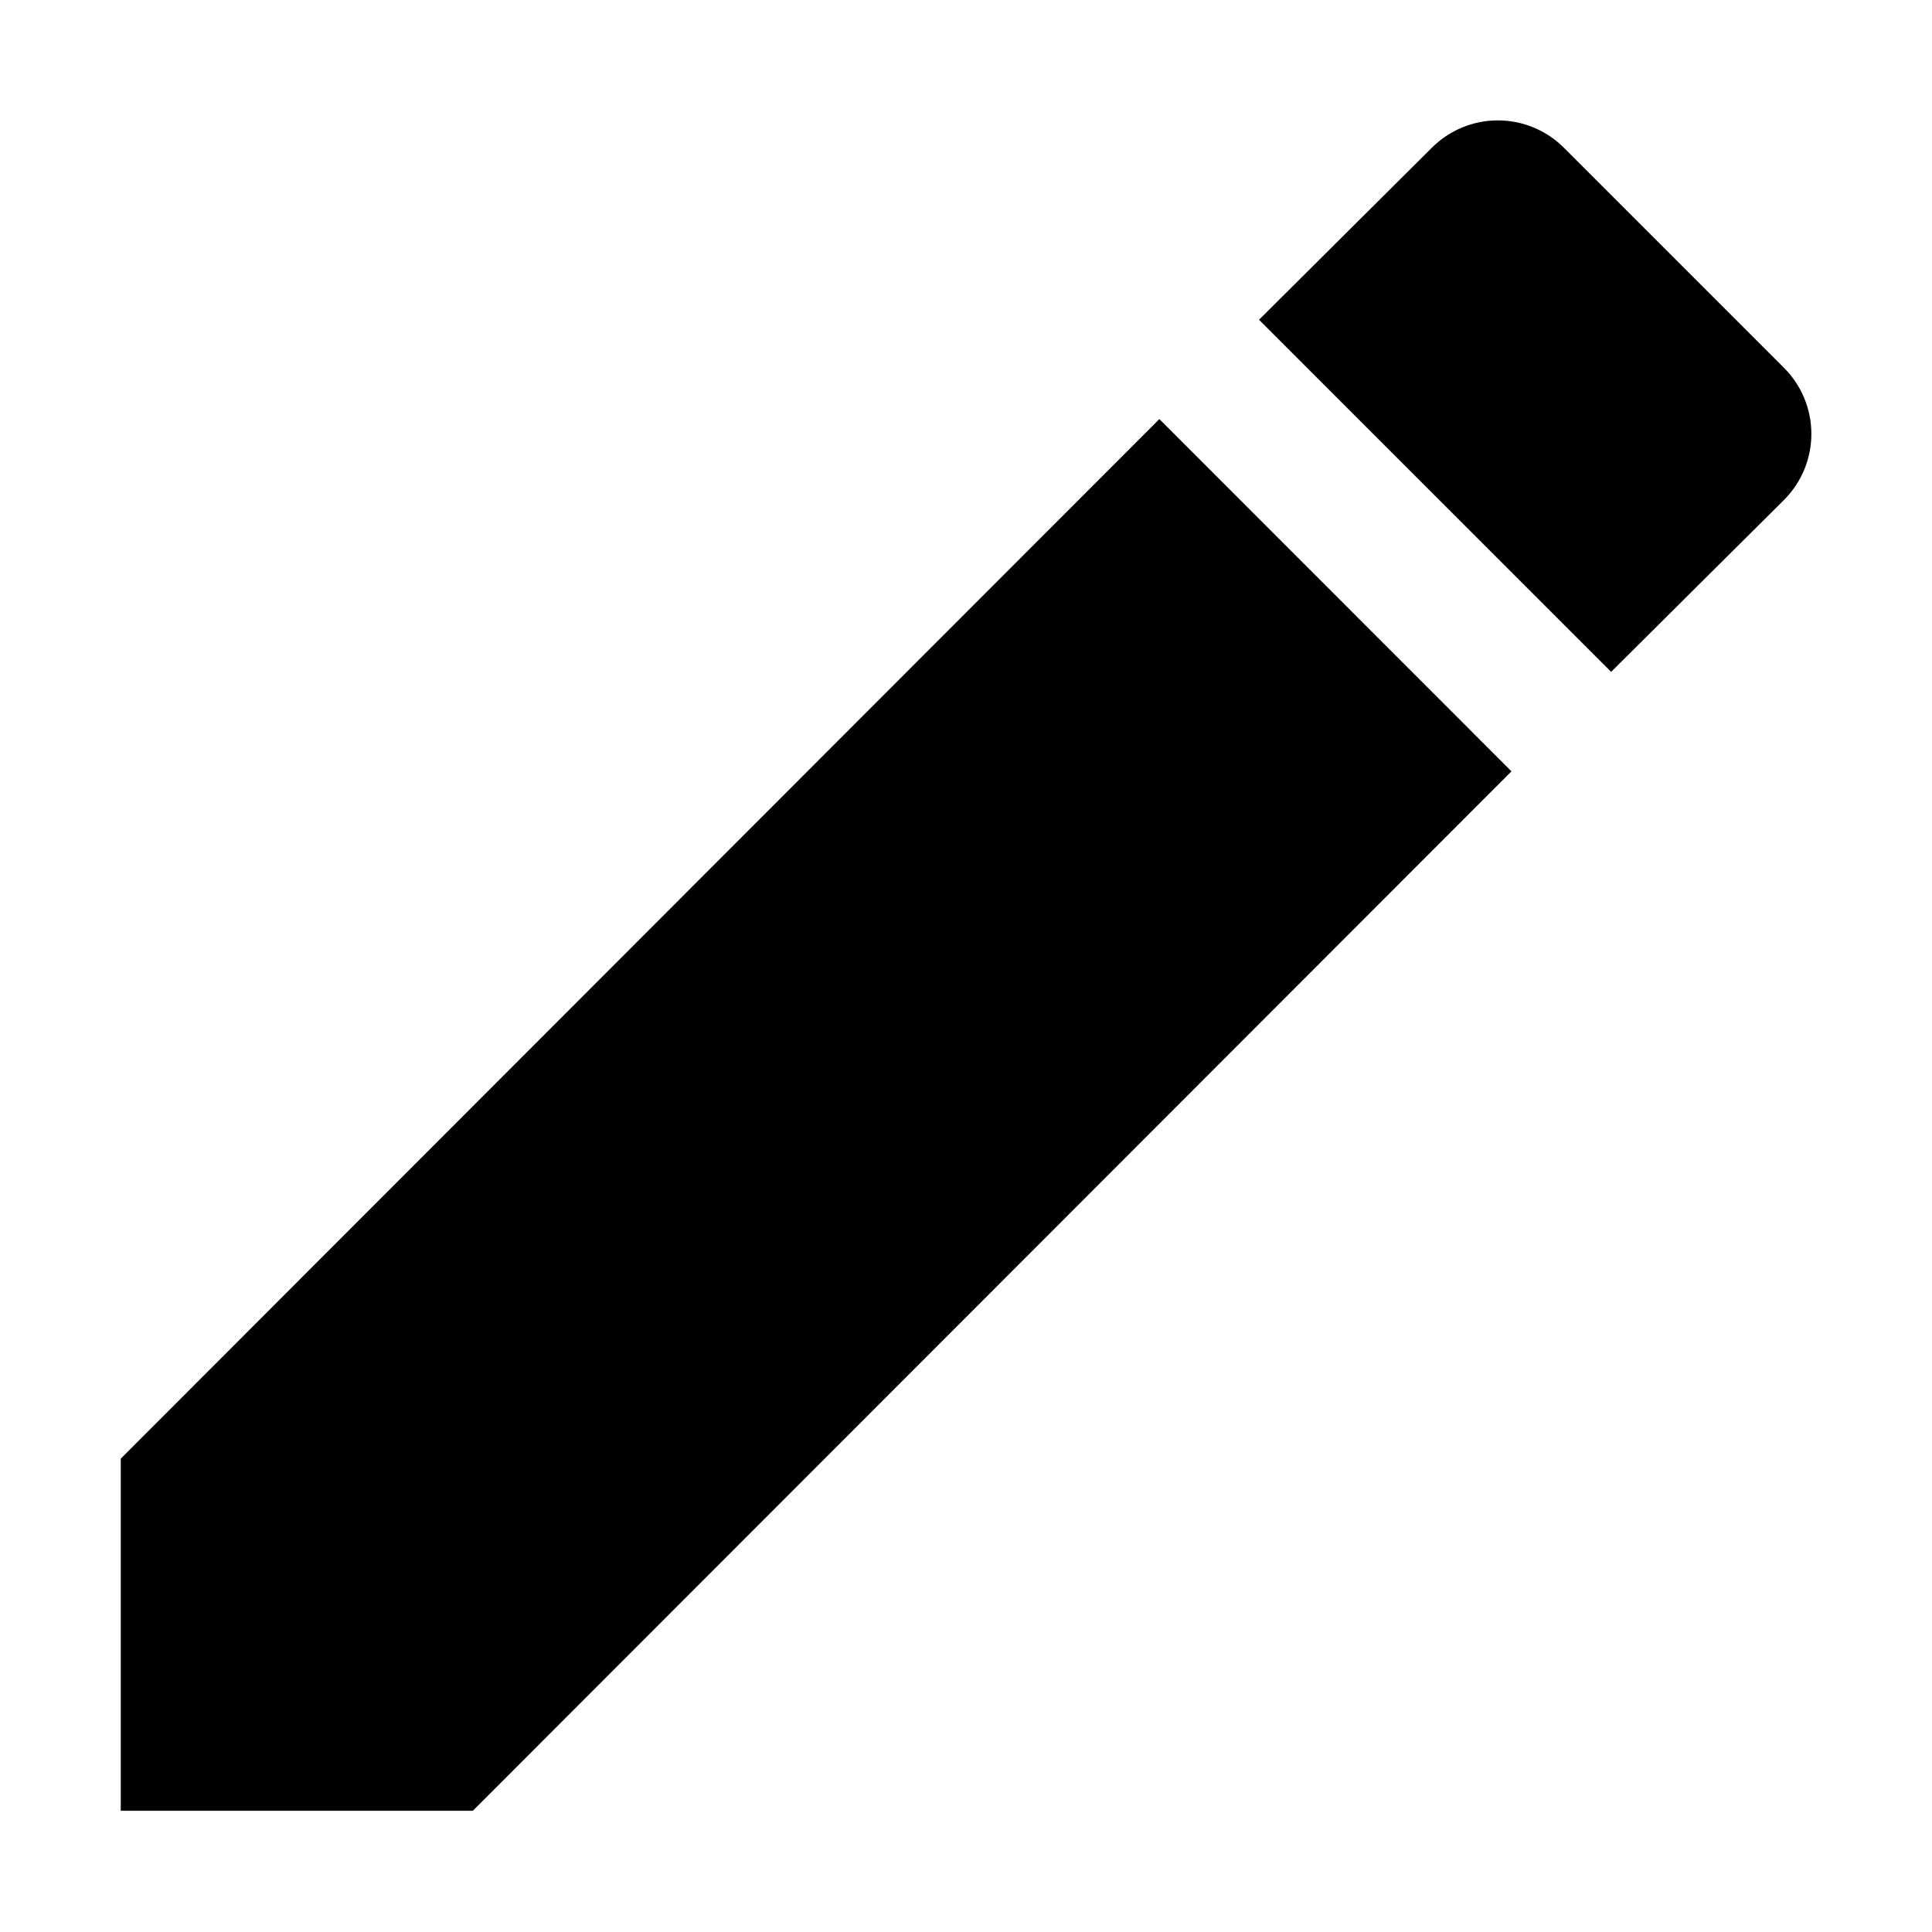
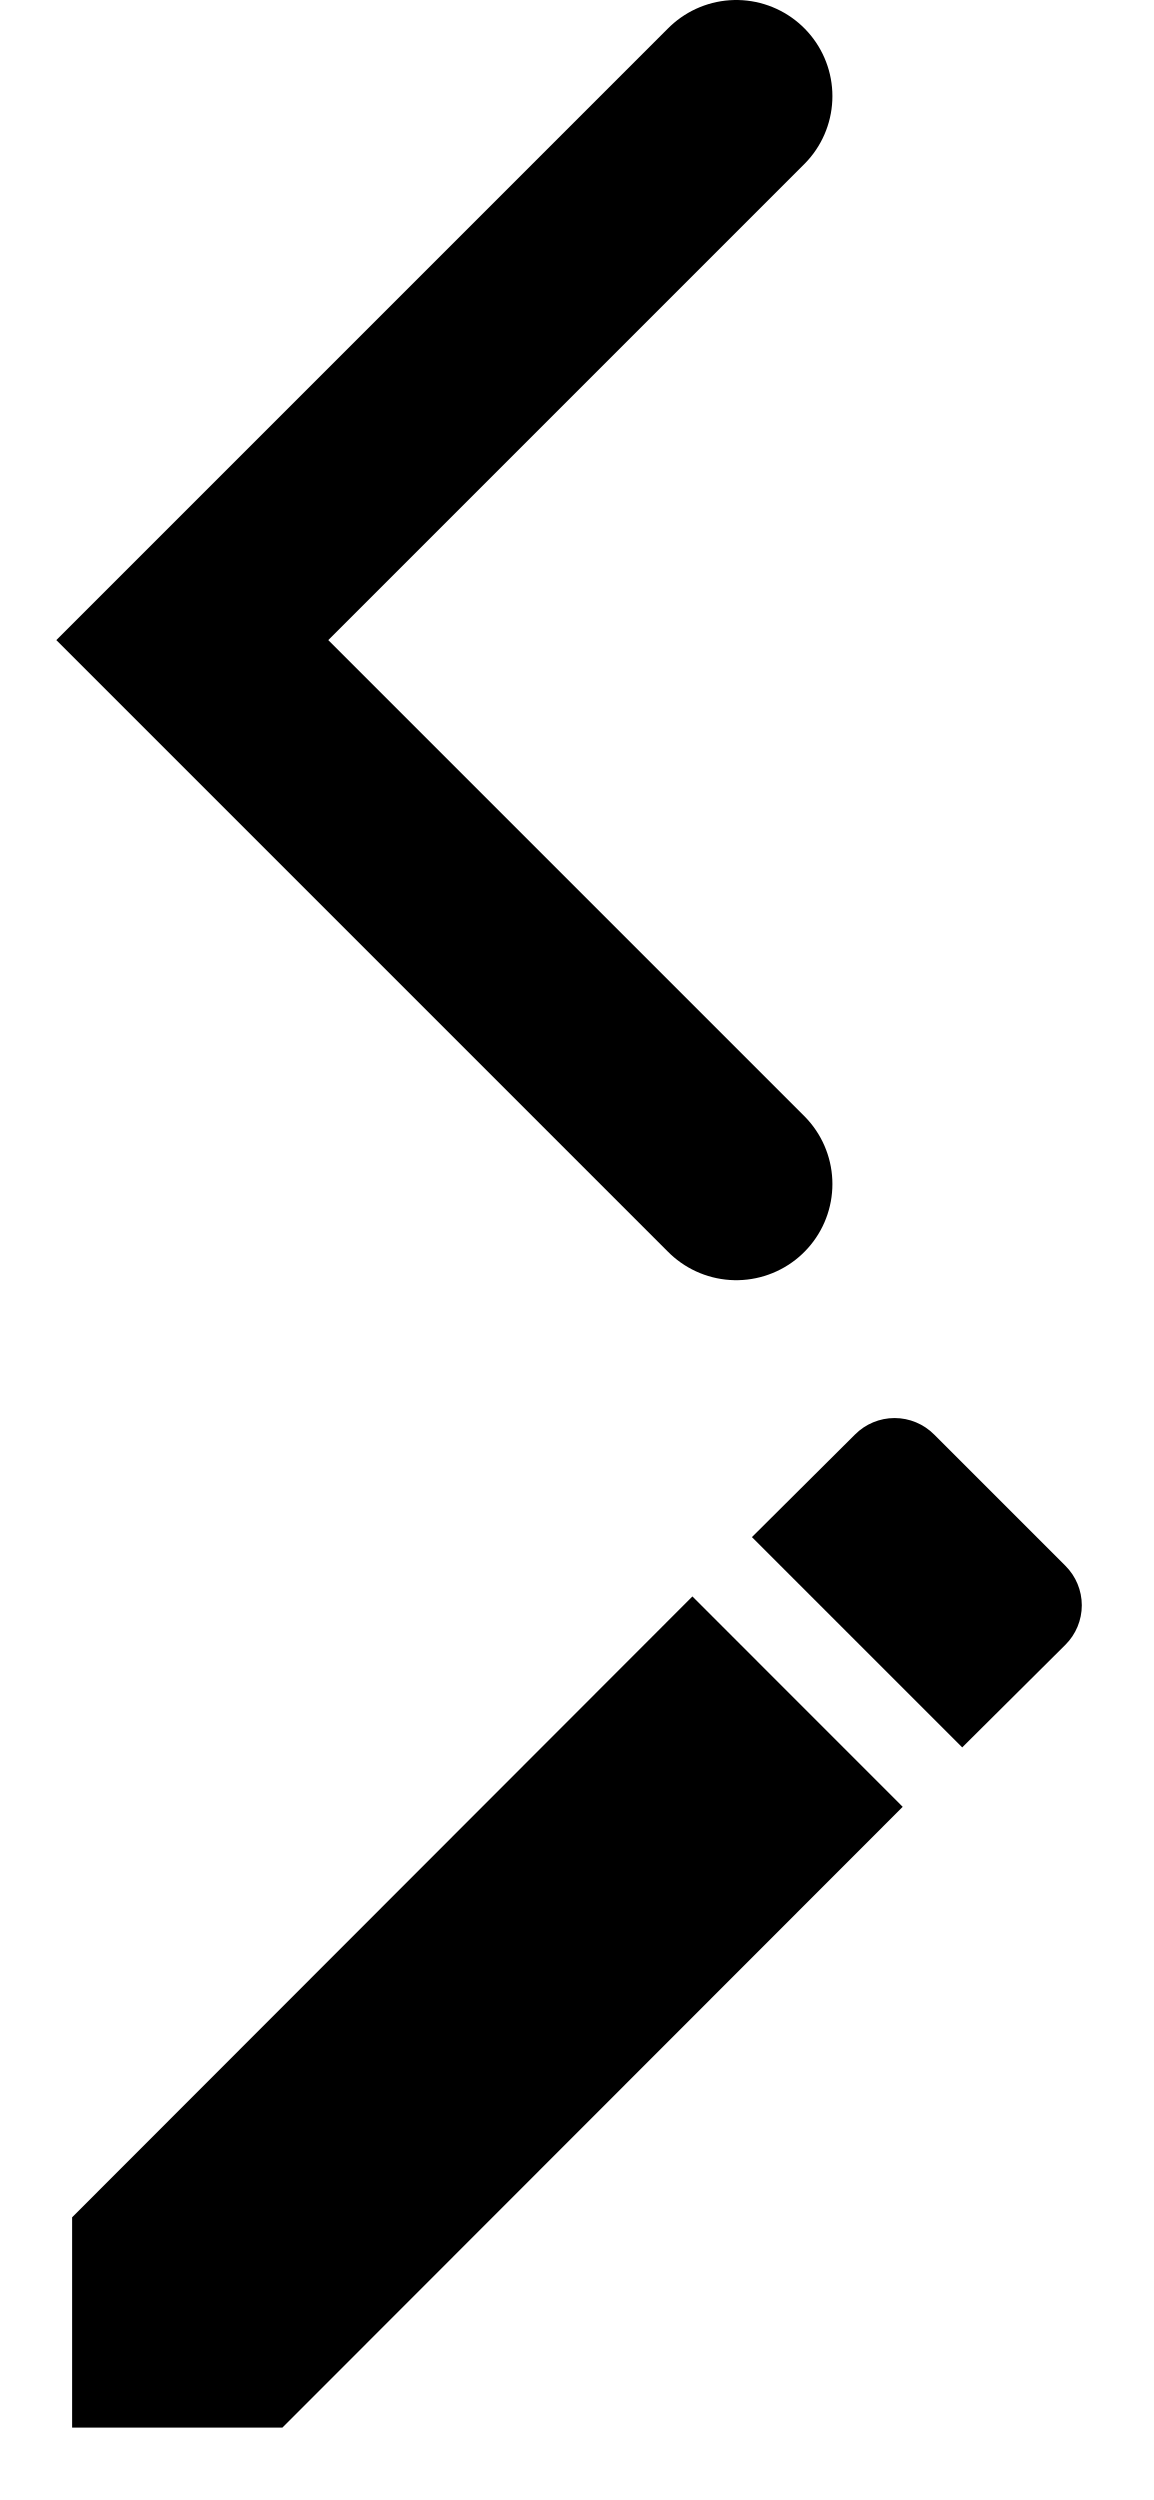
- <svg xmlns="http://www.w3.org/2000/svg" width="12" height="12" viewBox="0 0 12 12">
-   <svg width="12" height="12" viewBox="0 0 12 12" id="edit" y="0">
+ <svg xmlns="http://www.w3.org/2000/svg" width="12" height="26" viewBox="0 0 12 26">
+   <svg width="9" height="14" viewBox="0 0 9 14" id="arrow" y="0">
+     <g transform="translate(-6 -5)" fill="none" fill-rule="evenodd">
+       <path d="M0 0h24v24H0z" />
+       <path stroke="#000" stroke-width="2" stroke-linecap="round" d="M13.657 17.314L8 11.657 13.657 6" />
+     </g>
+   </svg>
+   <svg width="12" height="12" viewBox="0 0 12 12" id="edit" y="14">
    <g transform="translate(-2 -2)" fill="none" fill-rule="evenodd">
      <path d="M0 0h16v16H0z" />
      <path d="M13.08 5.106a.58.58 0 0 0 0-.822l-1.365-1.365a.58.58 0 0 0-.823 0L9.82 3.986l2.187 2.187 1.073-1.067zM2.75 11.06v2.187h2.187l6.451-6.456-2.187-2.188-6.451 6.457z" fill="#000" fill-rule="nonzero" />
    </g>
  </svg>
</svg>
